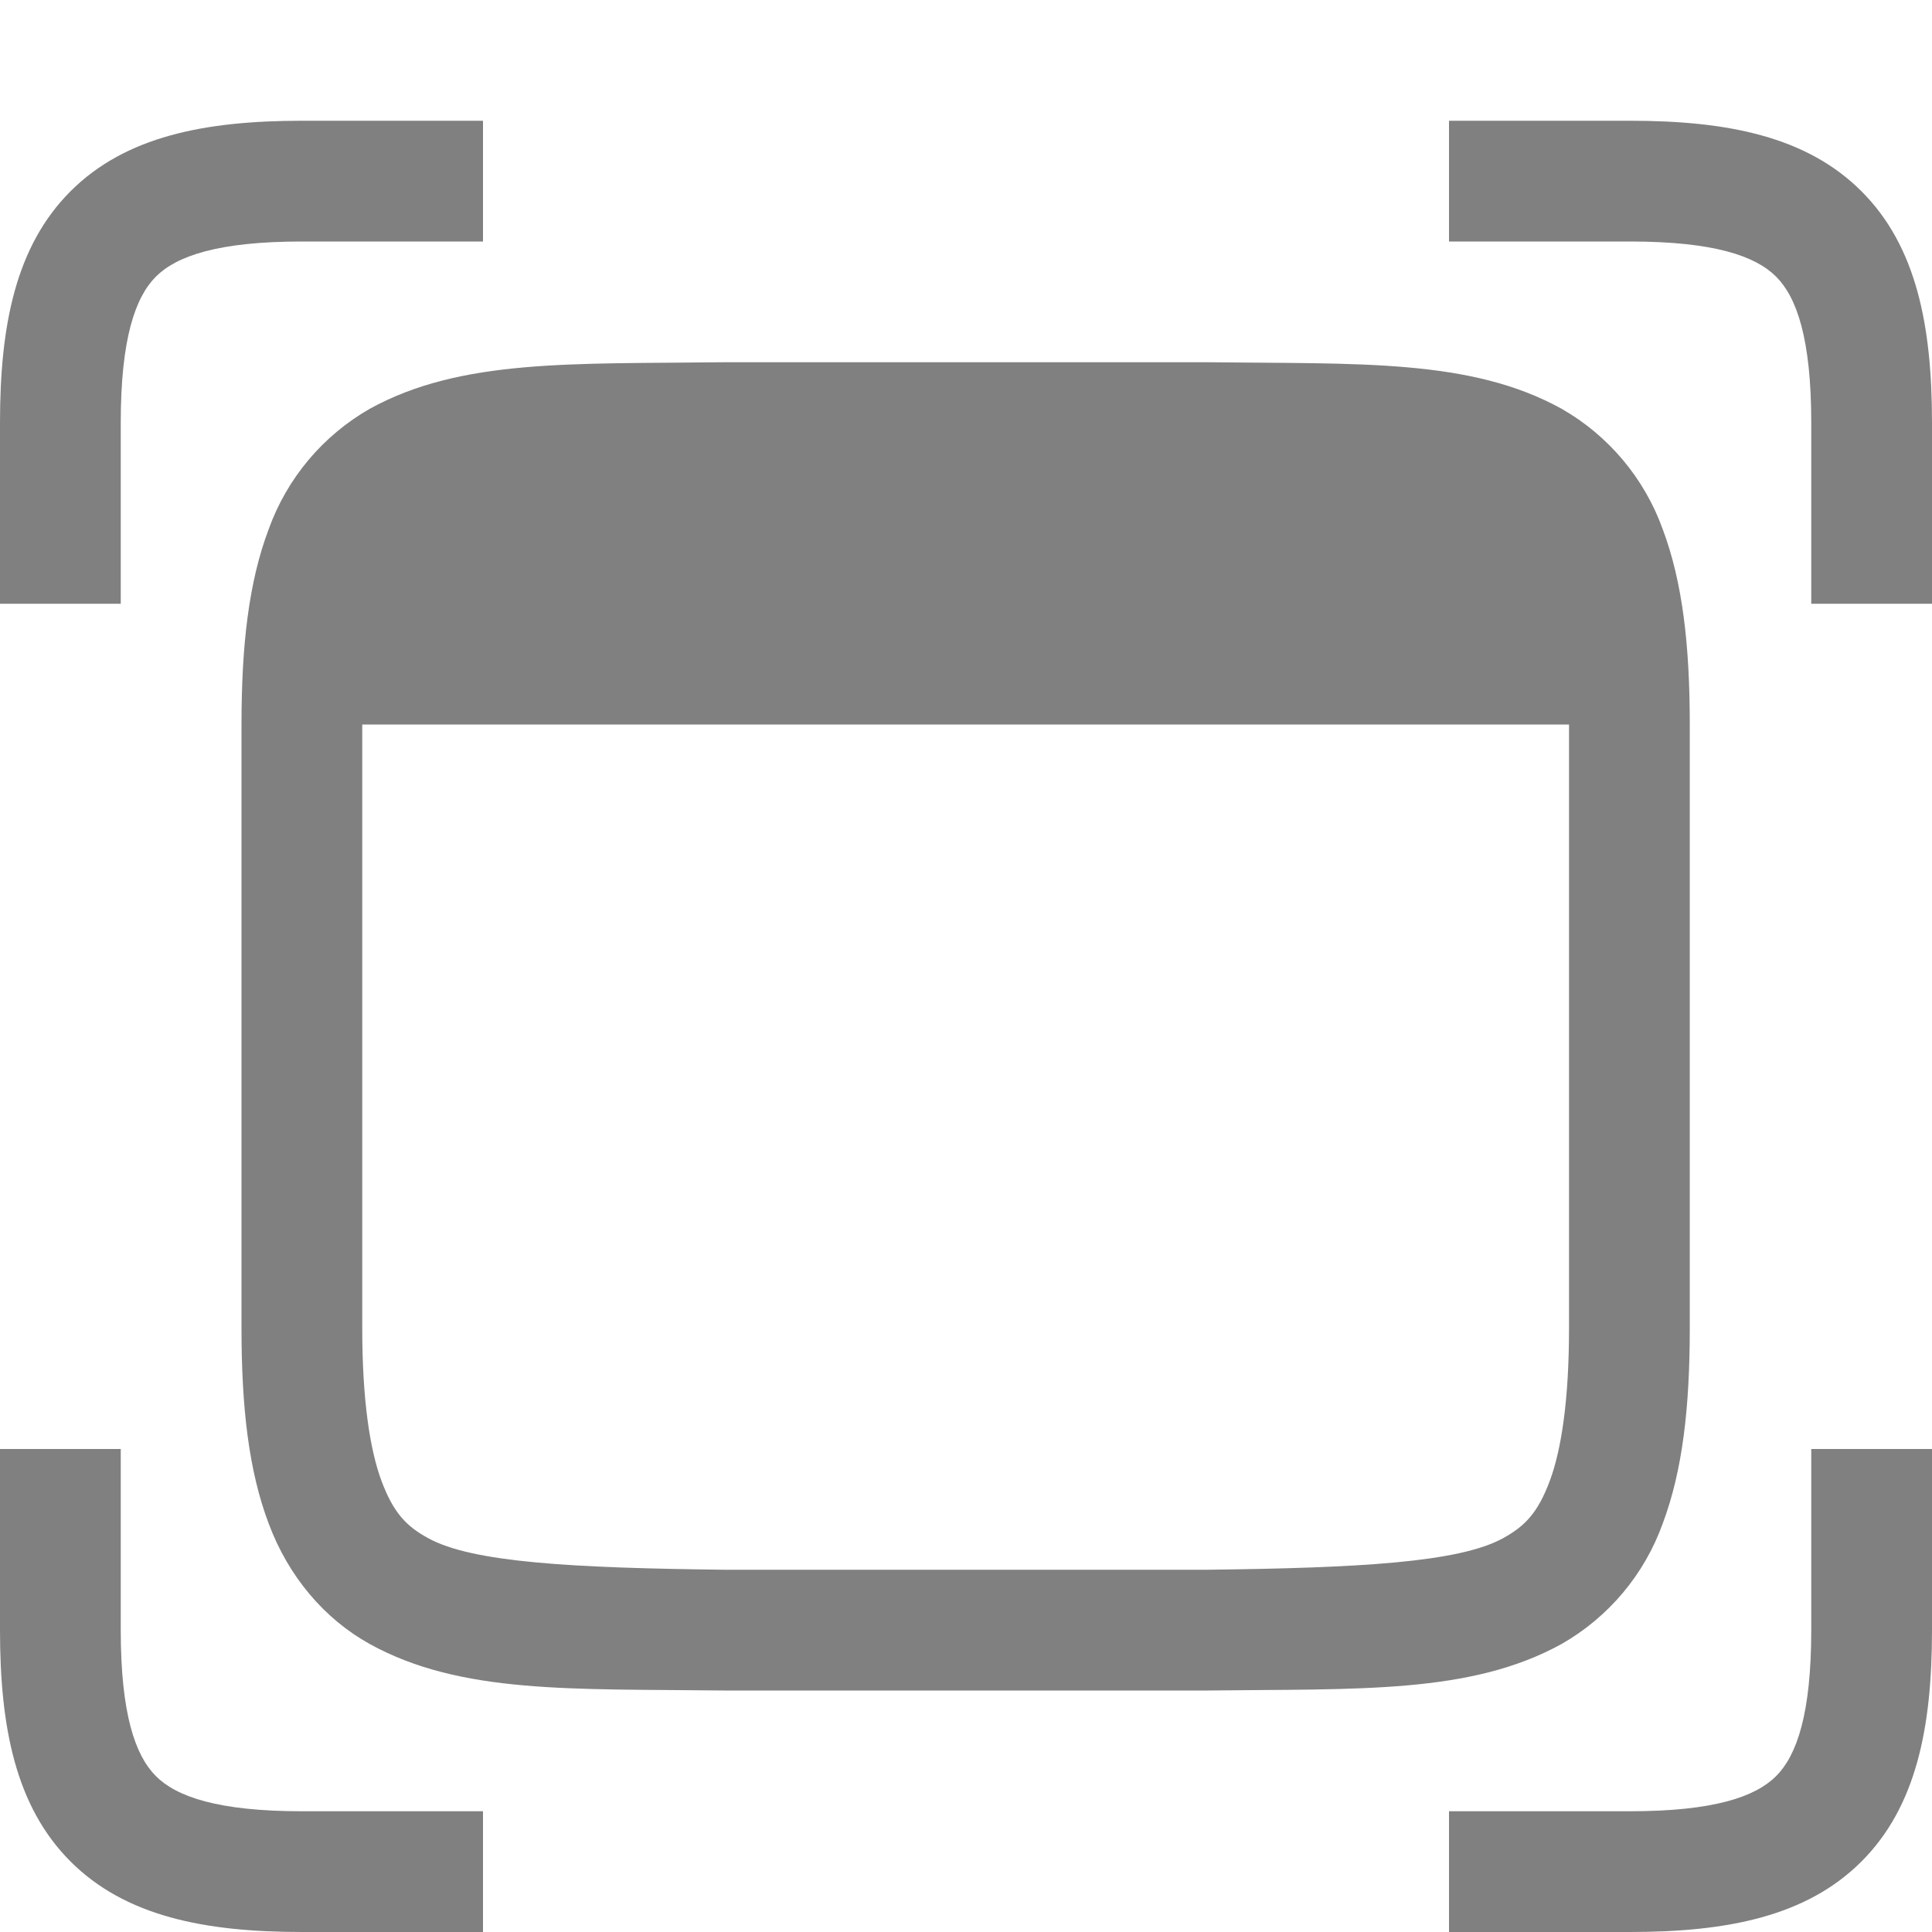
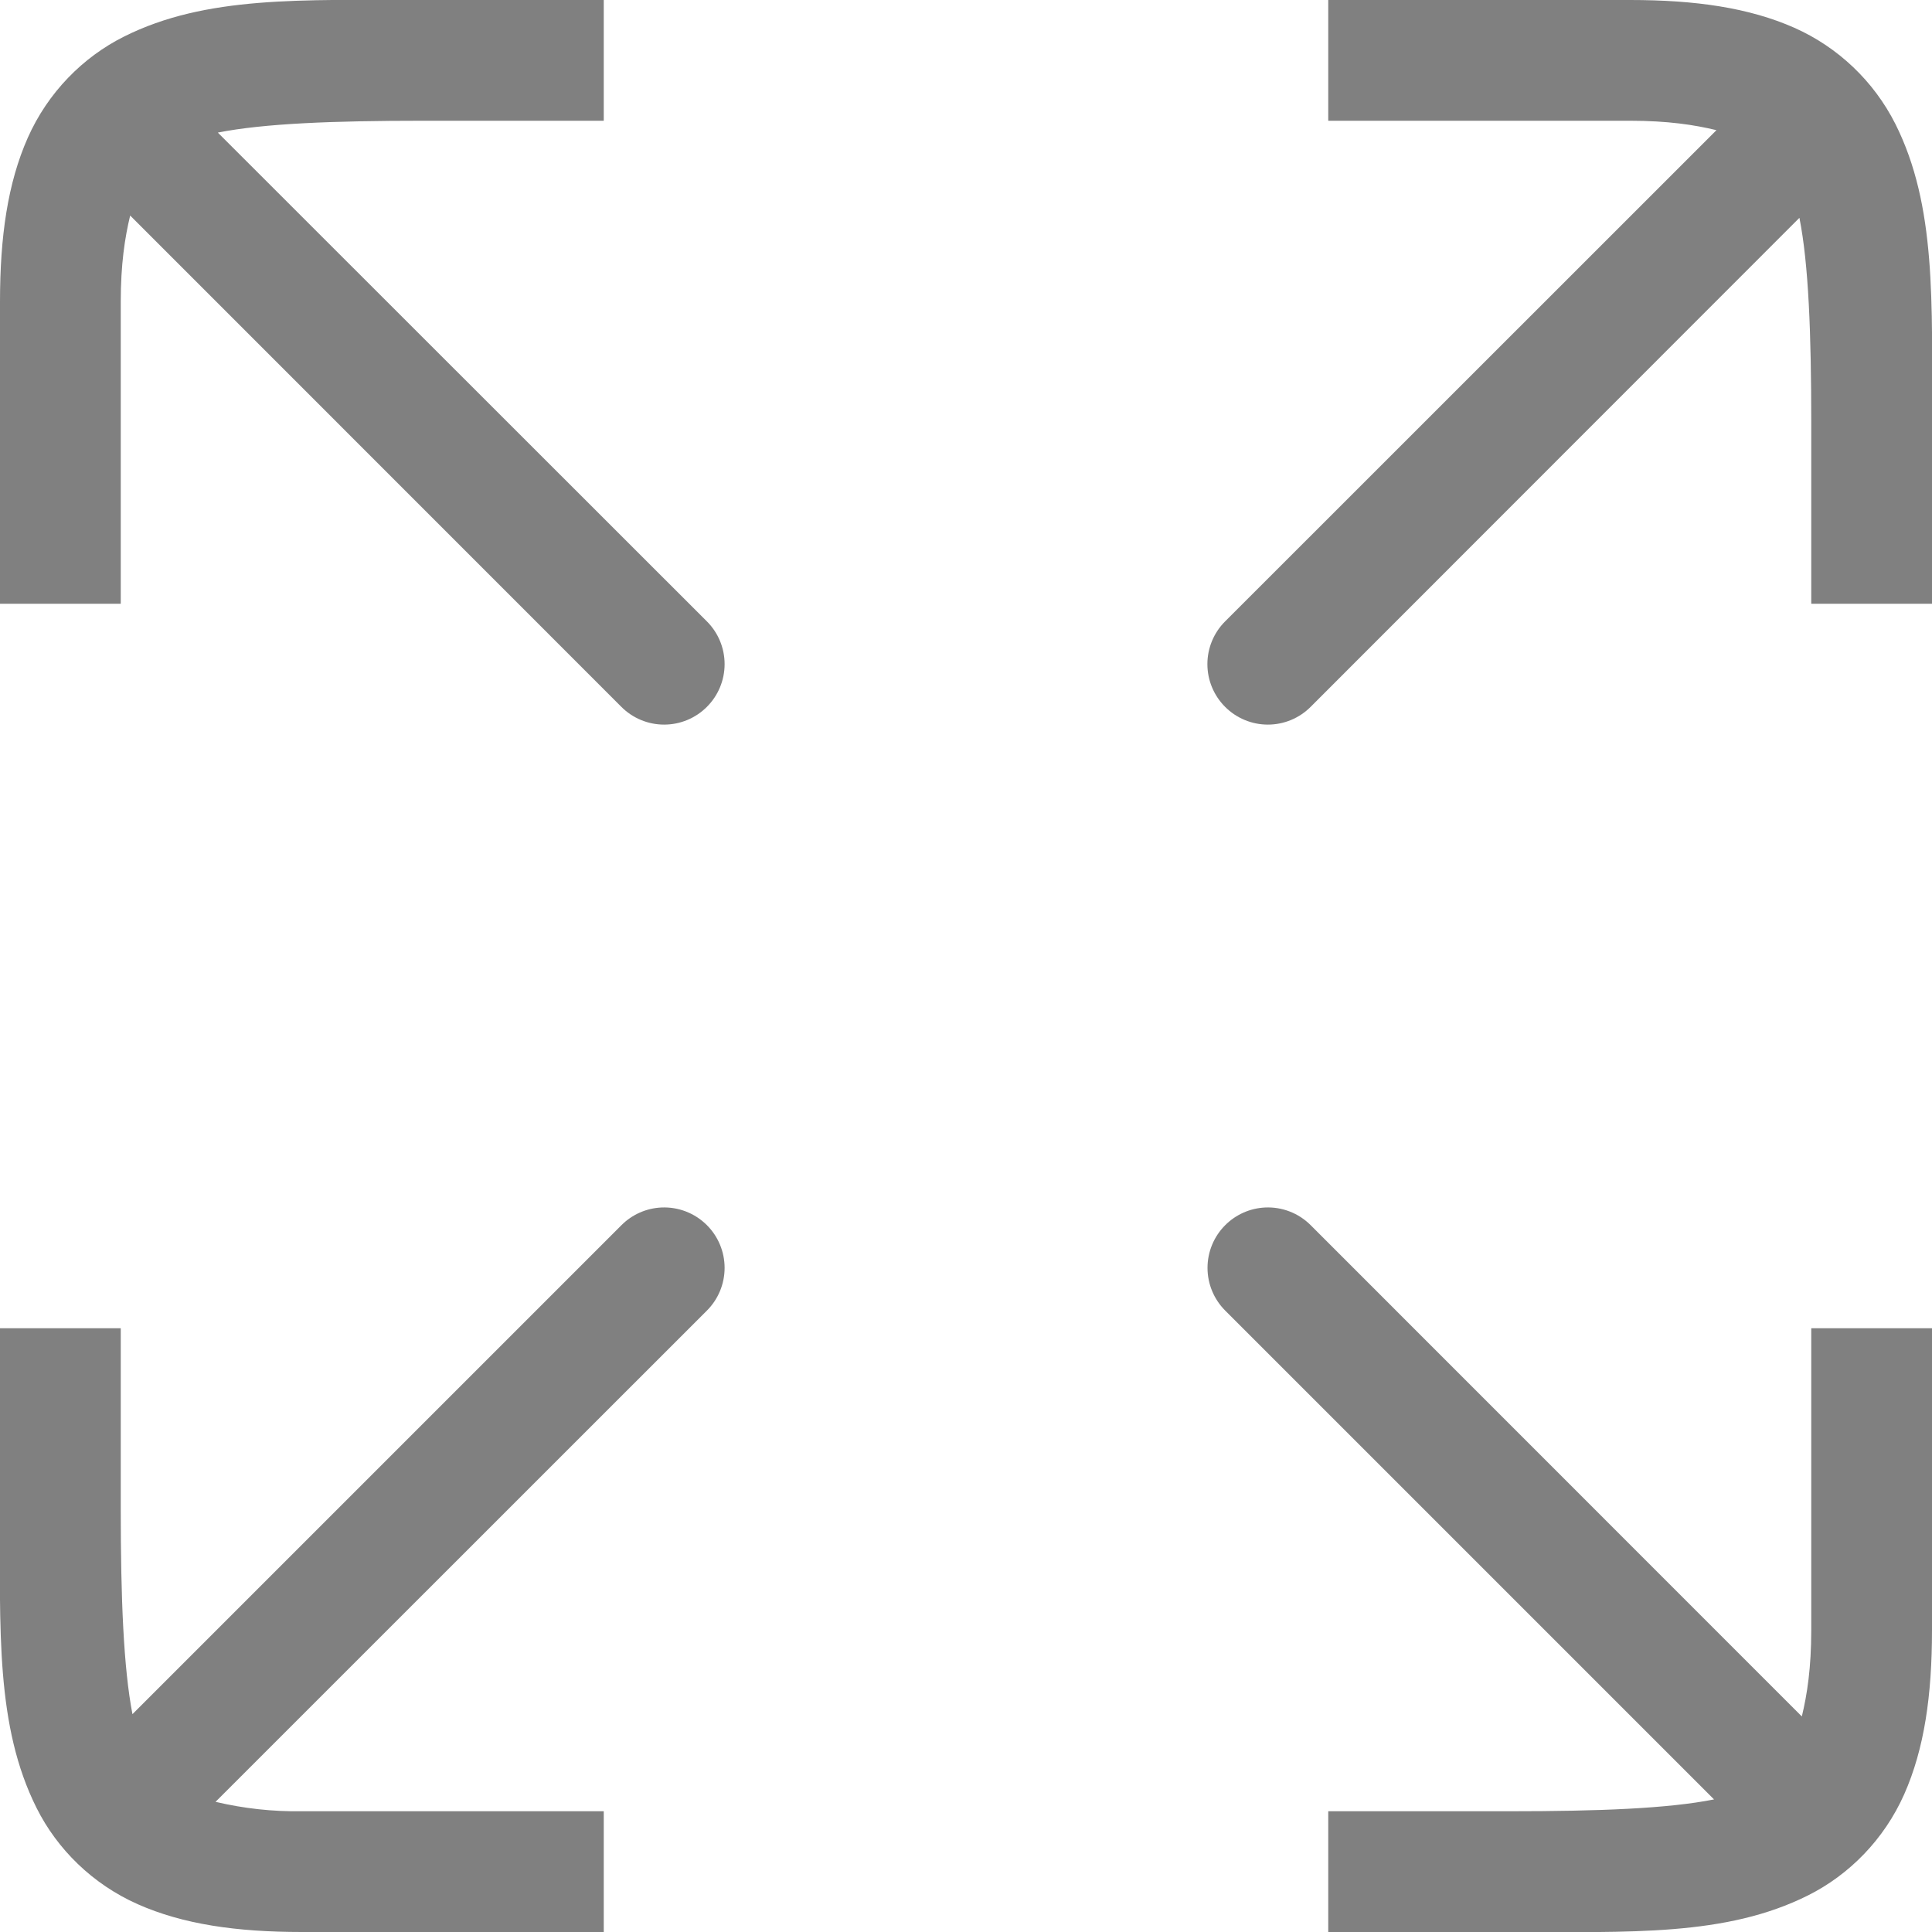
<svg xmlns="http://www.w3.org/2000/svg" height="16" width="16">
-   <path d="M5.994 3c-1.258.015-2.178-.03-2.931.385a1.882 1.882 0 00-.838.998C2.06 4.82 2 5.343 2 6v5c0 .658.06 1.18.225 1.617.164.44.462.79.837.998.754.416 1.674.37 2.932.385H10c1.258-.015 2.179.03 2.932-.385a1.88 1.88 0 00.838-.998c.164-.437.224-.96.224-1.617V6c0-.658-.06-1.18-.224-1.617a1.882 1.882 0 00-.838-.998C12.179 2.969 11.258 3.015 10 3H5.994zM3 6h9.994v5c0 .592-.063 1.006-.16 1.266-.098.26-.202.371-.385.472-.365.202-1.195.247-2.455.262H6c-1.259-.015-2.09-.06-2.455-.262-.183-.1-.287-.212-.385-.472C3.063 12.006 3 11.592 3 11V6z" fill="gray" fill-rule="evenodd" />
-   <path style="line-height:normal;font-variant-ligatures:normal;font-variant-position:normal;font-variant-caps:normal;font-variant-numeric:normal;font-variant-alternates:normal;font-variant-east-asian:normal;font-feature-settings:normal;font-variation-settings:normal;text-indent:0;text-align:start;text-decoration-line:none;text-decoration-style:solid;text-decoration-color:#000;text-transform:none;text-orientation:mixed;white-space:normal;shape-padding:0;shape-margin:0;inline-size:0;isolation:auto;mix-blend-mode:normal;solid-color:#000;solid-opacity:1" d="M2.5 1c-.806 0-1.462.13-1.916.584C.13 2.038 0 2.694 0 3.5V5h1V3.5c0-.694.12-1.038.291-1.209C1.462 2.12 1.806 2 2.5 2H4V1H2.5zM0 12v1.5c0 .806.13 1.462.584 1.916.454.454 1.11.584 1.916.584H4v-1H2.5c-.694 0-1.038-.12-1.209-.291C1.12 14.538 1 14.194 1 13.5V12H0zM15 12v1.5c0 .694-.12 1.038-.291 1.209-.171.171-.515.291-1.209.291H12v1h1.5c.806 0 1.462-.13 1.916-.584.454-.454.584-1.11.584-1.916V12h-1zM12 1v1h1.5c.694 0 1.038.12 1.209.291.171.171.291.515.291 1.209V5h1V3.5c0-.806-.13-1.462-.584-1.916C14.962 1.13 14.306 1 13.5 1H12z" color="#000" font-weight="400" font-family="sans-serif" overflow="visible" fill="gray" />
+   <path style="line-height:normal;font-variant-ligatures:normal;font-variant-position:normal;font-variant-caps:normal;font-variant-numeric:normal;font-variant-alternates:normal;font-variant-east-asian:normal;font-feature-settings:normal;font-variation-settings:normal;text-indent:0;text-align:start;text-decoration-line:none;text-decoration-style:solid;text-decoration-color:#000;text-transform:none;text-orientation:mixed;white-space:normal;shape-padding:0;shape-margin:0;inline-size:0;isolation:auto;mix-blend-mode:normal;solid-color:#000;solid-opacity:1" d="M3.5 0c-1 0-1.794-.037-2.473.303-.34.17-.63.462-.797.838C.064 1.516 0 1.958 0 2.5V5h1V2.5c0-.313.034-.533.078-.715l4.068 4.069a.5.5 0 00.708 0 .5.5 0 000-.708l-4.05-4.048C2.187 1.022 2.762 1 3.5 1H5V0H3.5zM11 0v1h2.5c.313 0 .533.034.715.078l-4.069 4.068a.5.5 0 000 .708.5.5 0 00.708 0l4.048-4.05c.076.382.098.957.098 1.696V5h1V3.5c0-1 .037-1.794-.303-2.473A1.72 1.72 0 0014.86.23C14.484.064 14.042 0 13.5 0H11zM5.477 10a.5.5 0 00-.33.146l-4.05 4.05C1.023 13.813 1 13.238 1 12.5V11H0v1.5c0 1-.037 1.794.303 2.473.17.34.462.63.838.797.375.166.817.23 1.359.23H5v-1H2.5a2.91 2.91 0 01-.715-.078l4.069-4.068a.5.5 0 000-.708.5.5 0 00-.377-.146zm5 0a.5.5 0 00-.33.146.5.5 0 000 .708l4.048 4.048c-.381.076-.956.098-1.695.098H11v1h1.5c1 0 1.794.037 2.473-.303.34-.17.63-.462.797-.838.166-.375.23-.817.23-1.359V11h-1v2.5c0 .313-.034.533-.078.715l-4.068-4.069a.5.5 0 00-.377-.146z" color="#000" font-weight="400" font-family="sans-serif" overflow="visible" fill="gray" />
</svg>
